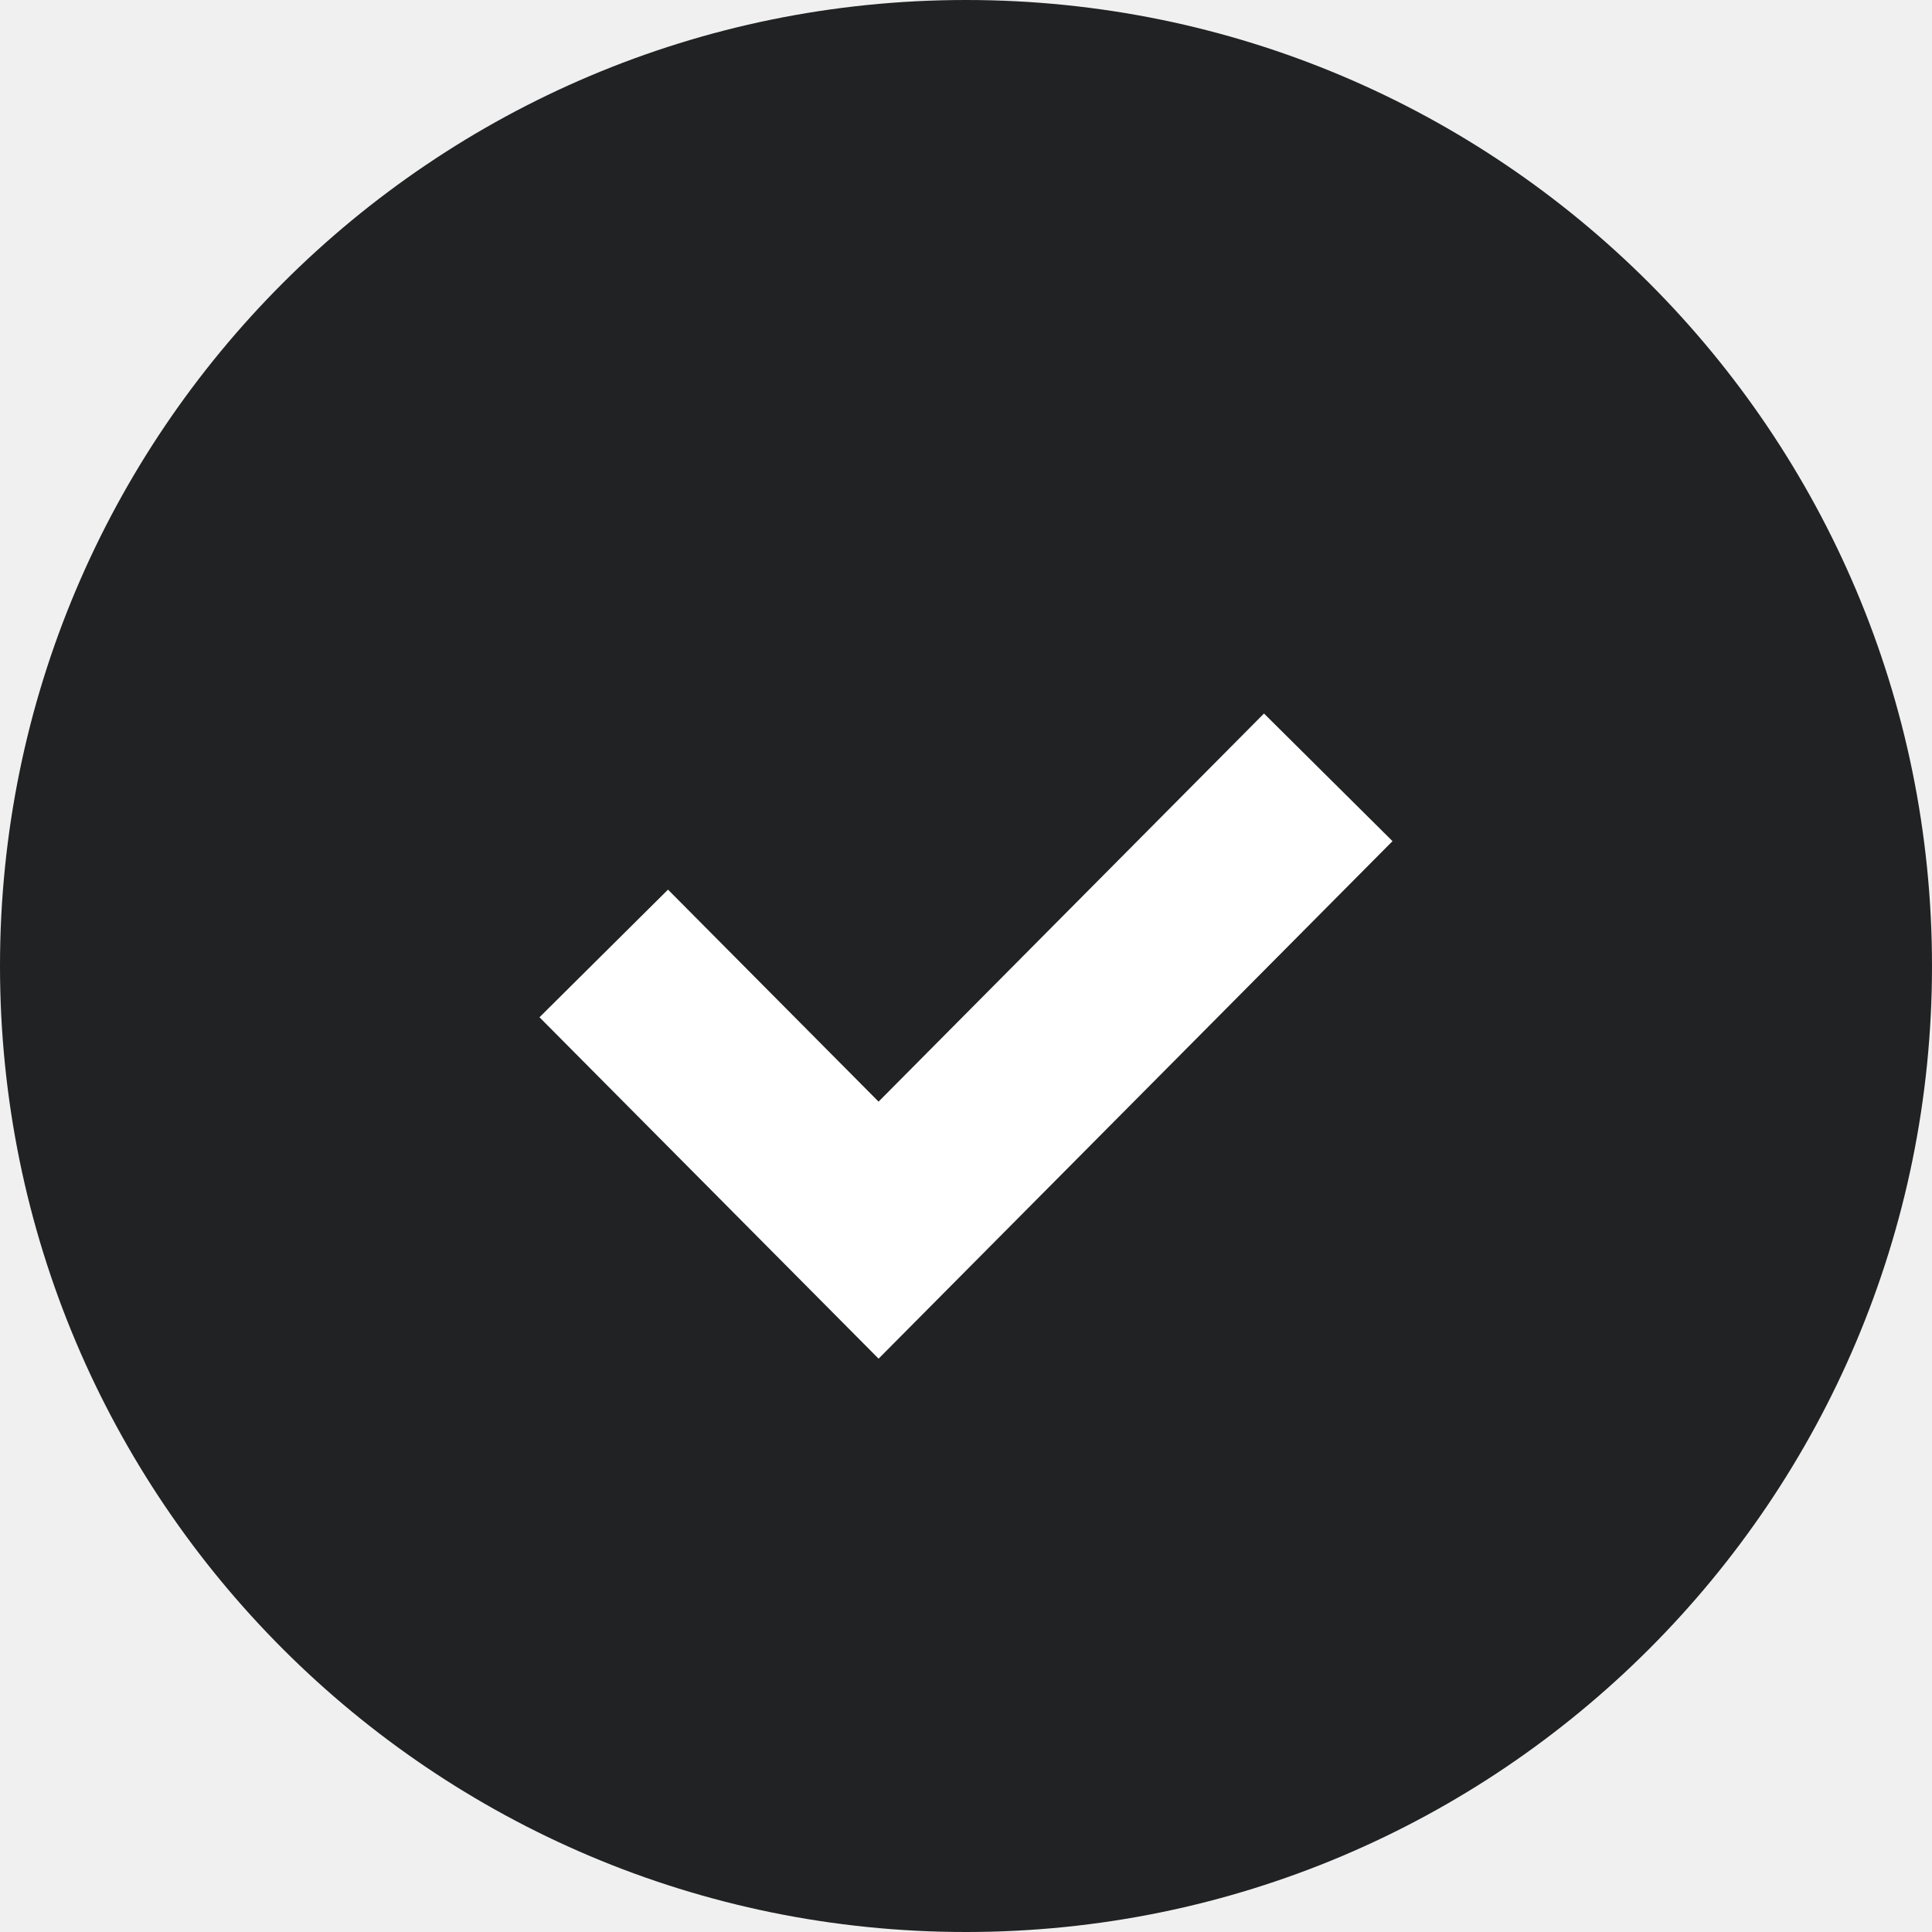
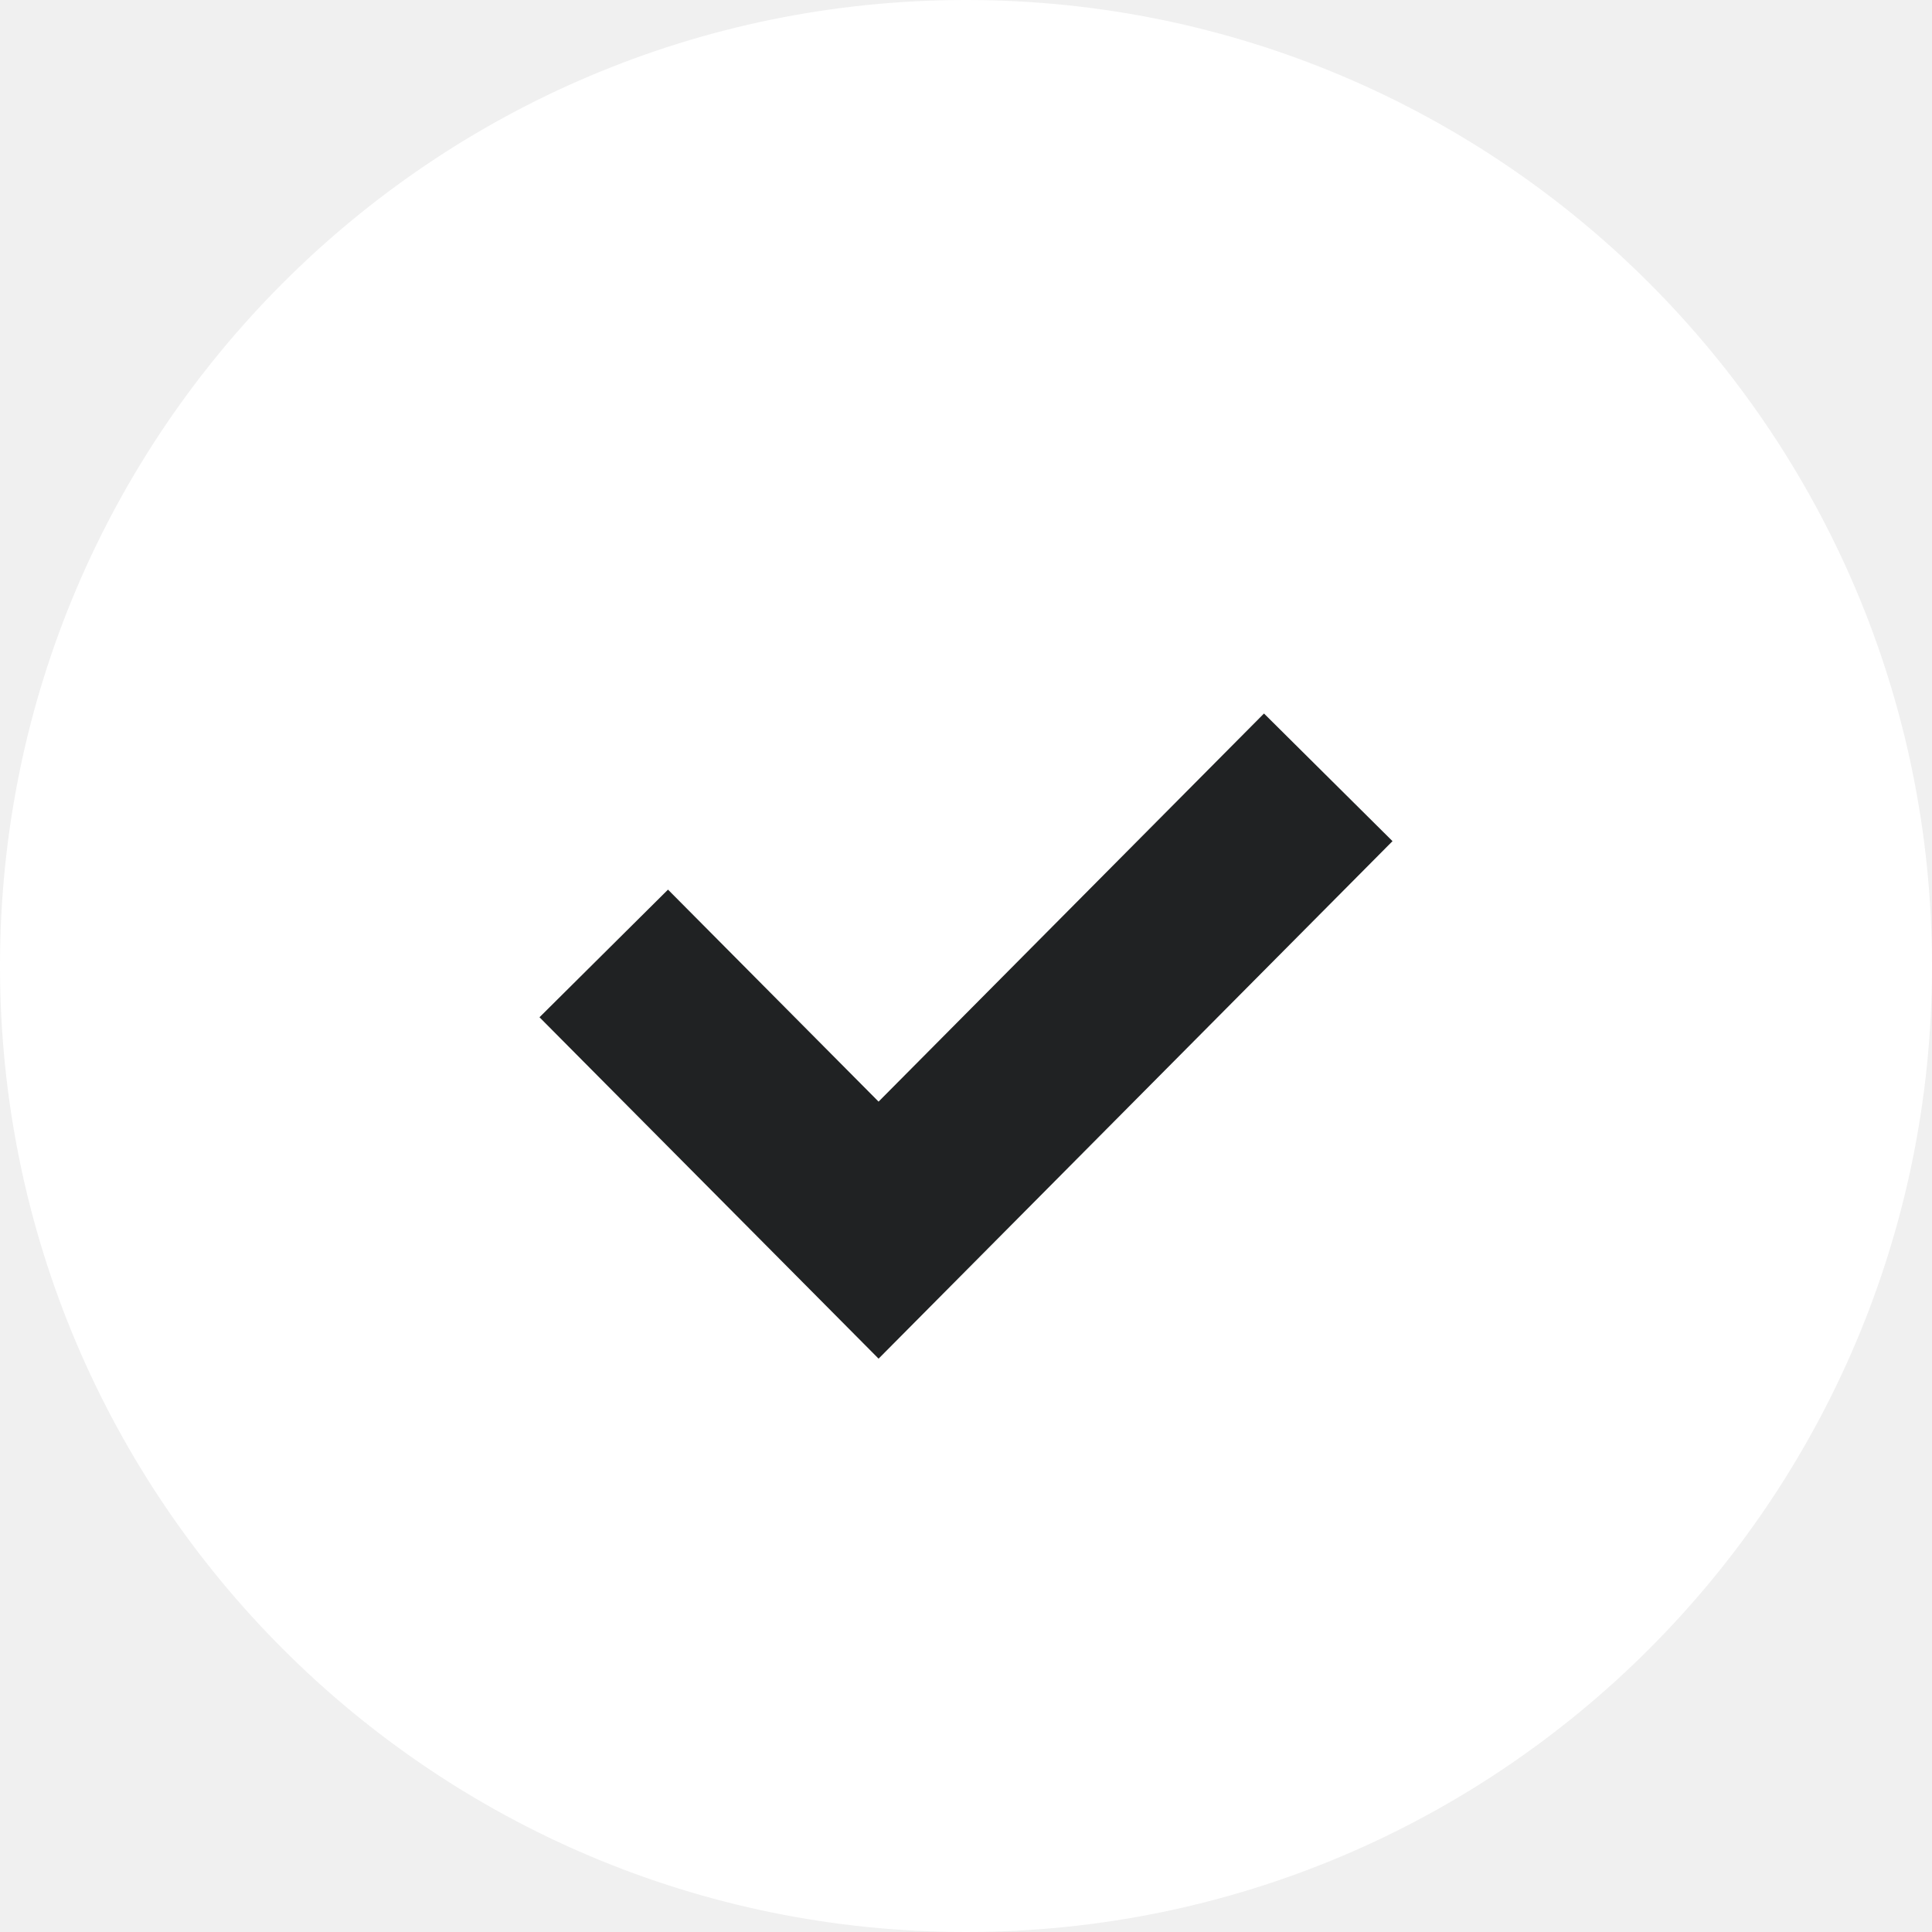
<svg xmlns="http://www.w3.org/2000/svg" width="32" height="32" viewBox="0 0 32 32" fill="none">
-   <circle cx="16" cy="16" r="16" fill="#202223" />
-   <path d="M10 15.792L14.552 20.375L22 12.875" stroke="white" stroke-width="3" />
+   <circle cx="16" cy="16" r="16" fill="white" />
+   <path d="M10 15.792L14.552 20.375L22 12.875" stroke="#202223" stroke-width="3" />
</svg>
